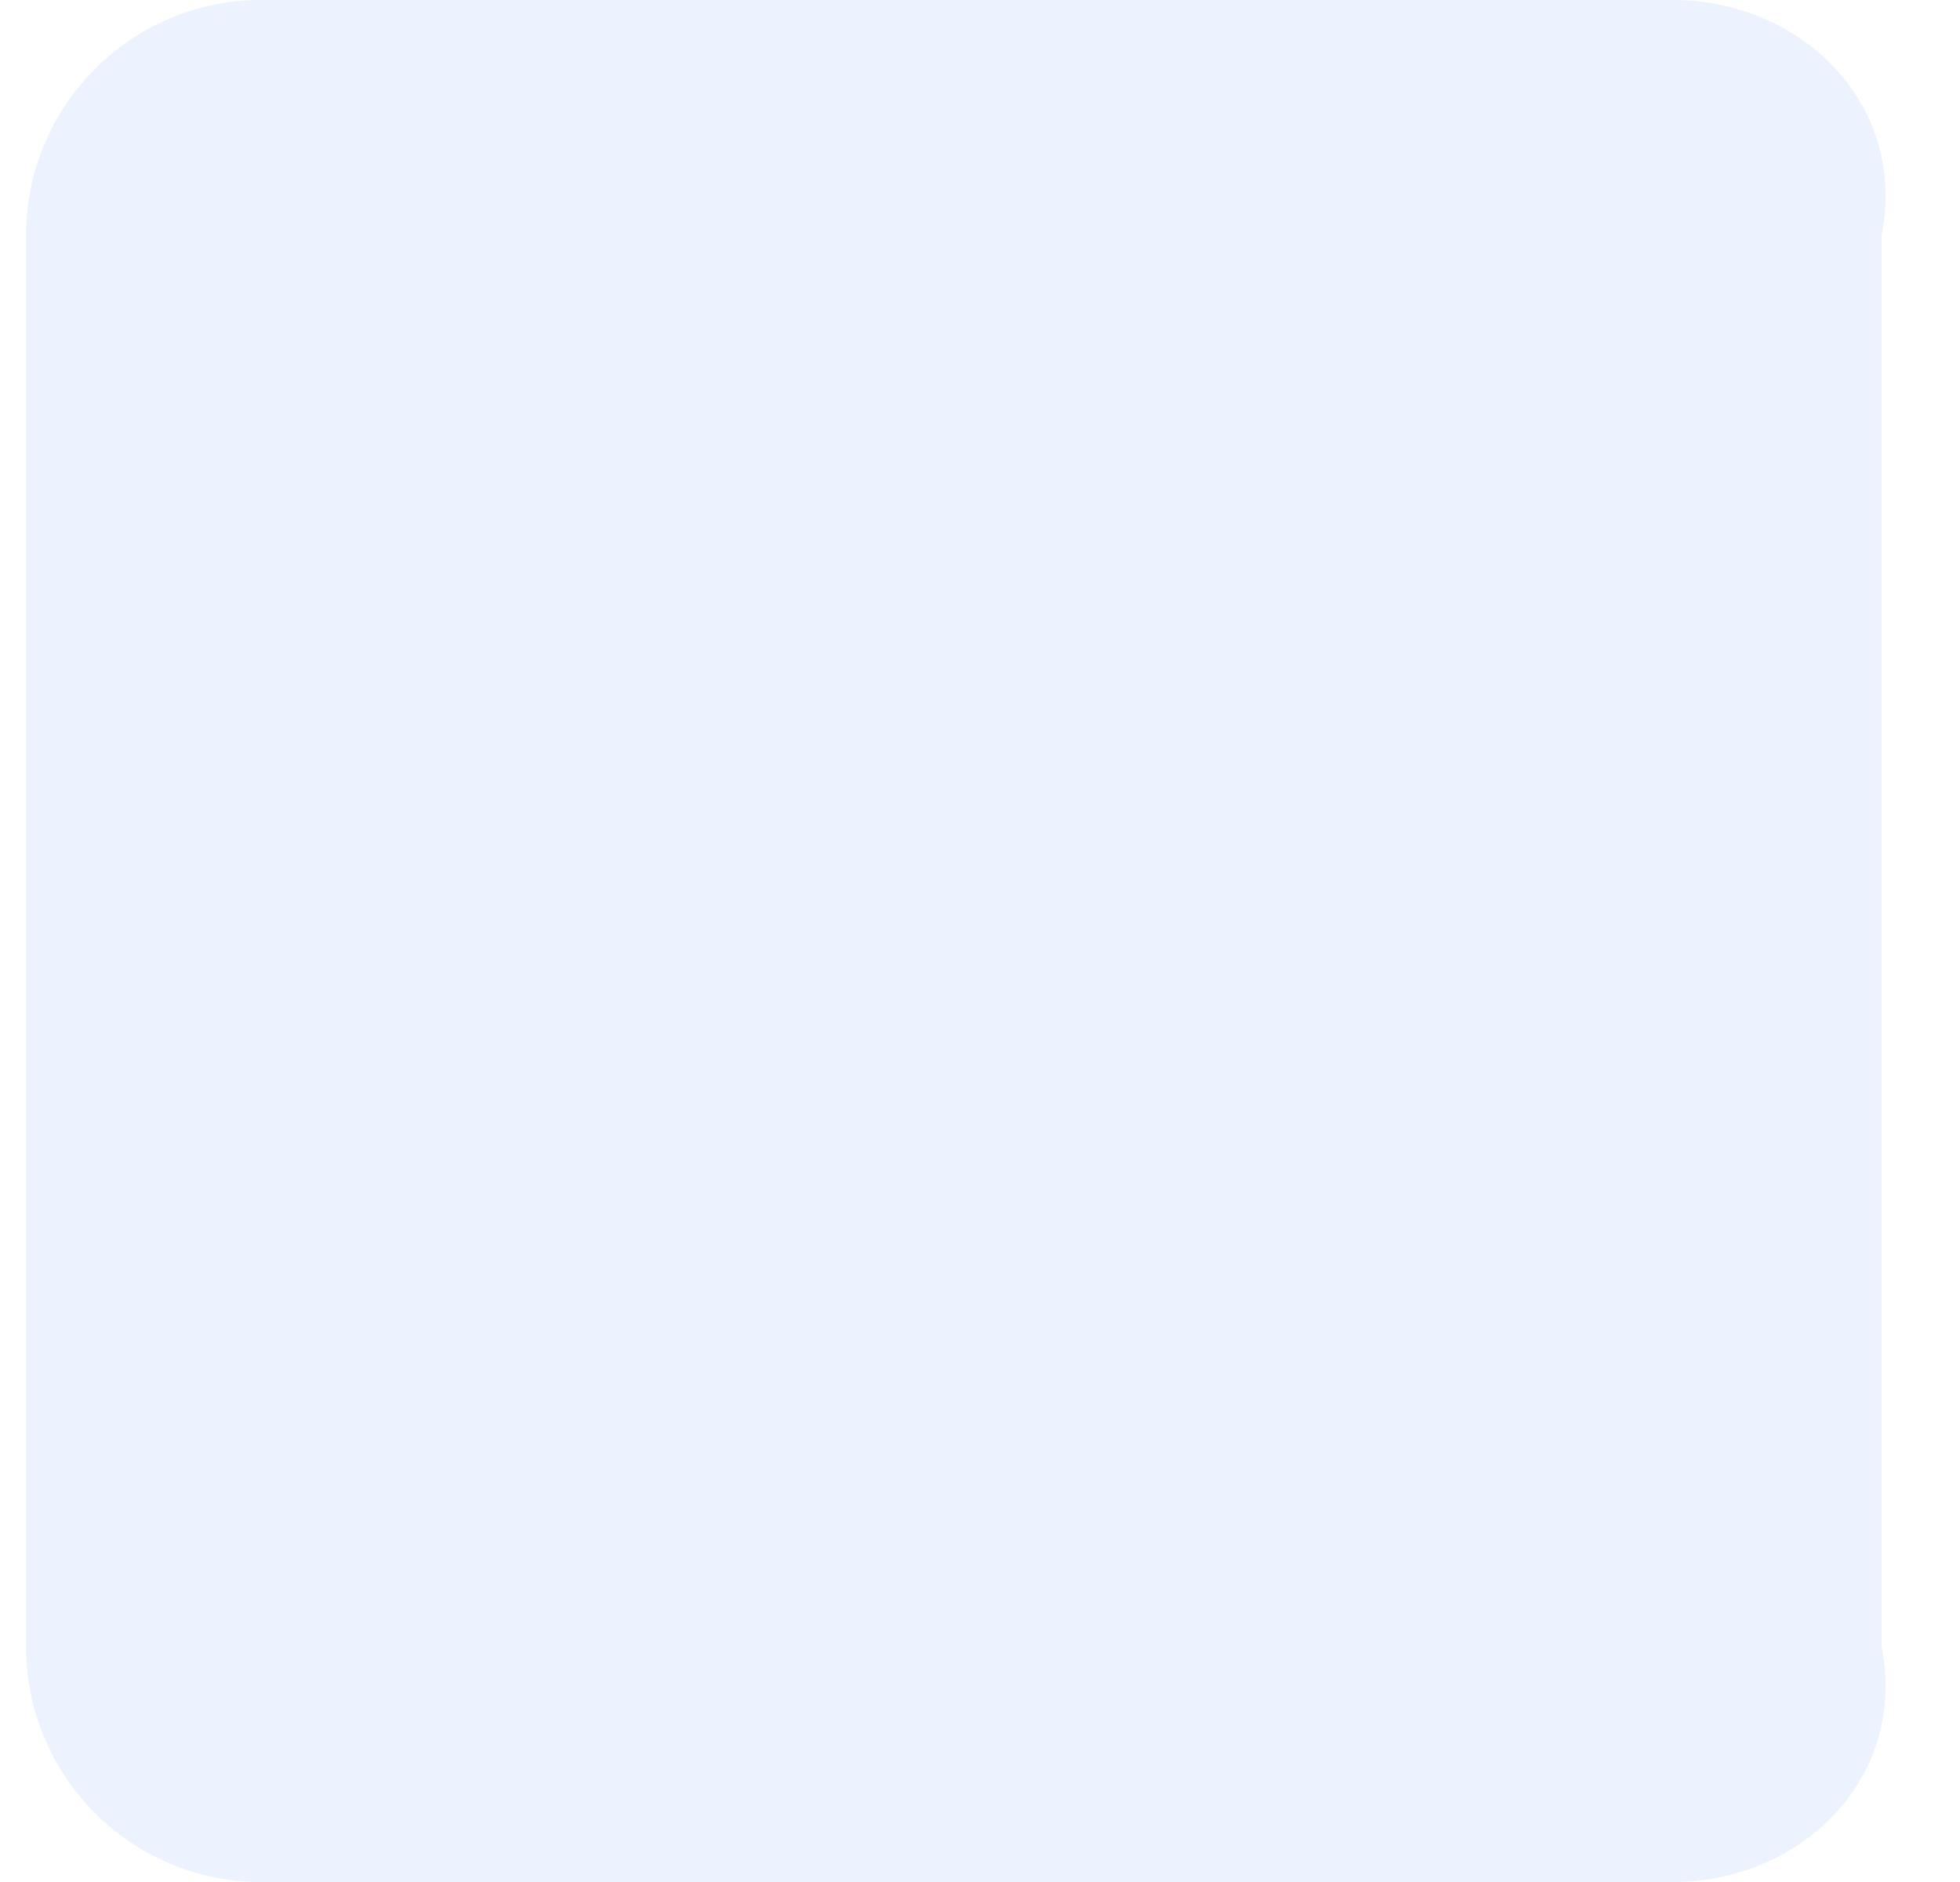
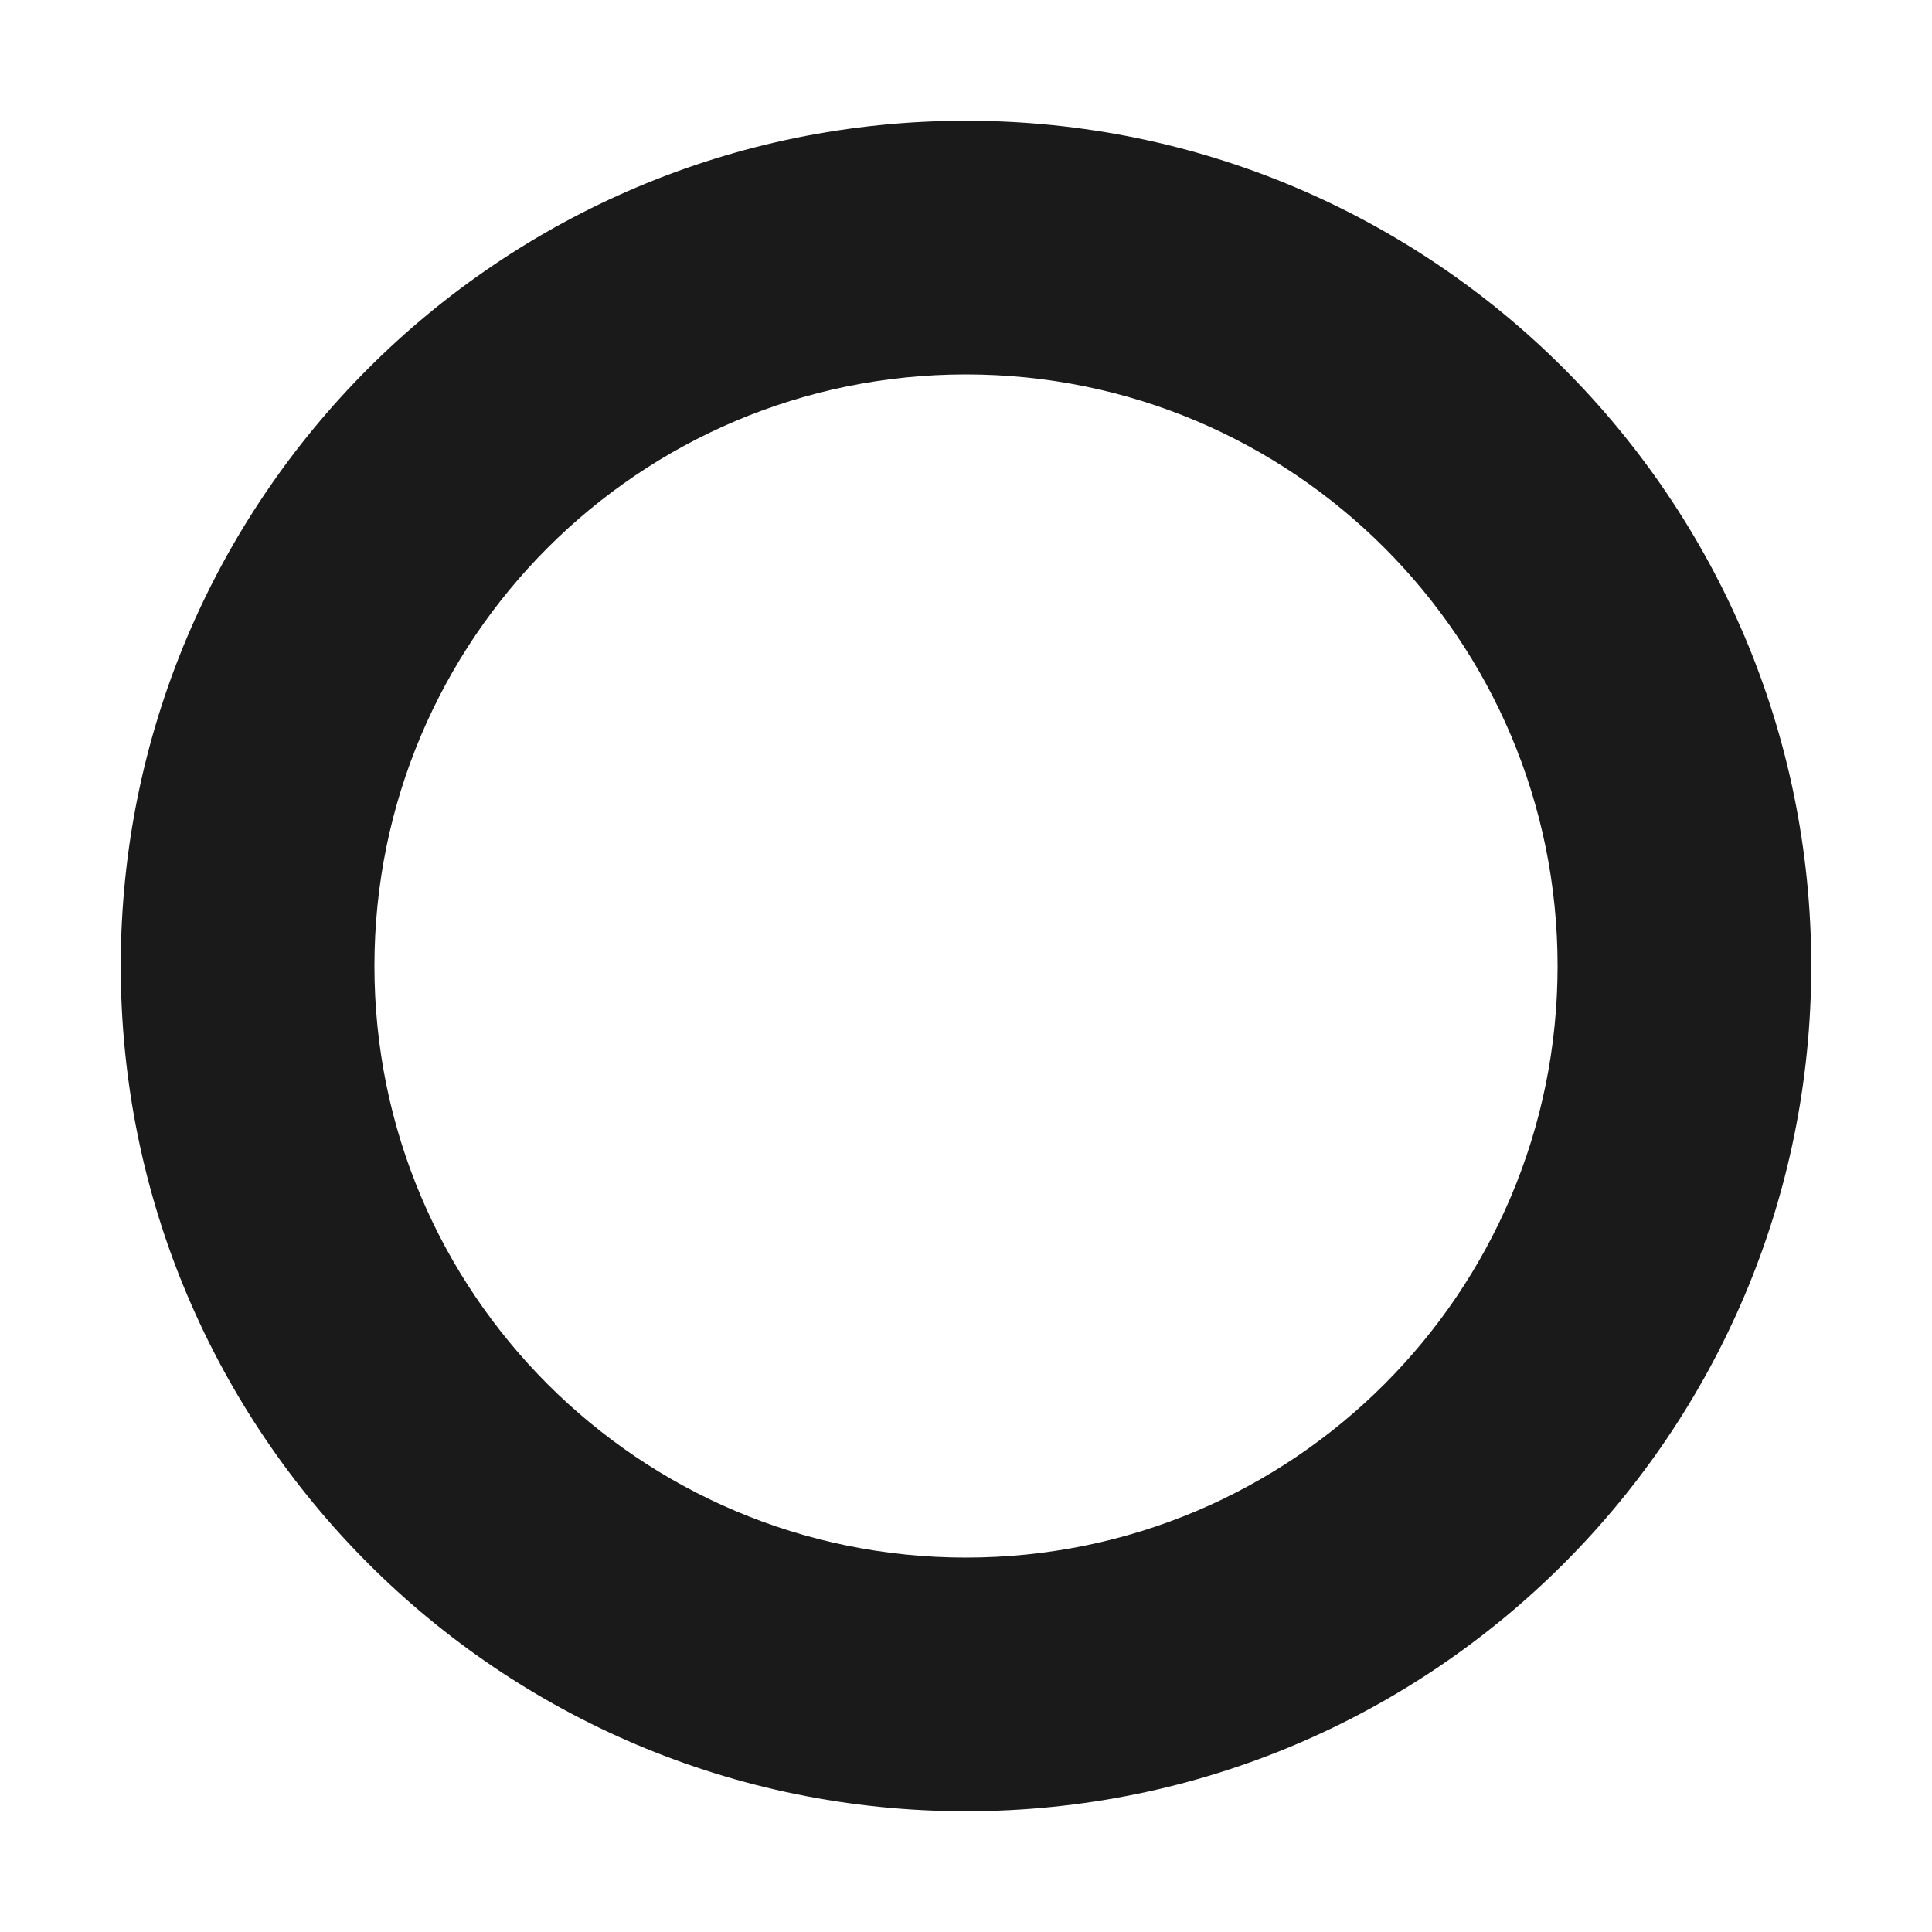
- <svg xmlns="http://www.w3.org/2000/svg" version="1.1" width="25px" height="24px">
-   <g transform="matrix(1 0 0 1 -165 -180 )">
-     <path d="M 0.333 21  L 0.333 3  C 0.333 1.343  1.677 0  3.333 0  L 21.333 0  C 22.99 0  24.333 1.343  24 3  L 24 21  C 24.333 22.657  22.99 24  21.333 24  L 3.333 24  C 1.677 24  0.333 22.657  0.333 21  Z " fill-rule="nonzero" fill="#ecf2fe" stroke="none" transform="matrix(1 0 0 1 165 180 )" />
+ <svg xmlns="http://www.w3.org/2000/svg" version="1.1" width="10px" height="10px">
+   <g transform="matrix(1 0 0 1 -227 -24 )">
+     <path d="M 8.062 5  C 8.062 6.691  6.691 8.062  5 8.062  C 3.309 8.062  1.938 6.691  1.938 5  C 1.938 3.309  3.309 1.938  5 1.938  C 6.691 1.938  8.062 3.309  8.062 5  Z M 0.625 5  C 0.625 7.416  2.584 9.375  5 9.375  C 7.416 9.375  9.375 7.416  9.375 5  C 9.375 2.584  7.416 0.625  5 0.625  C 2.584 0.625  0.625 2.584  0.625 5  Z " fill-rule="nonzero" fill="#000000" stroke="none" fill-opacity="0.898" transform="matrix(1 0 0 1 227 24 )" />
  </g>
</svg>
